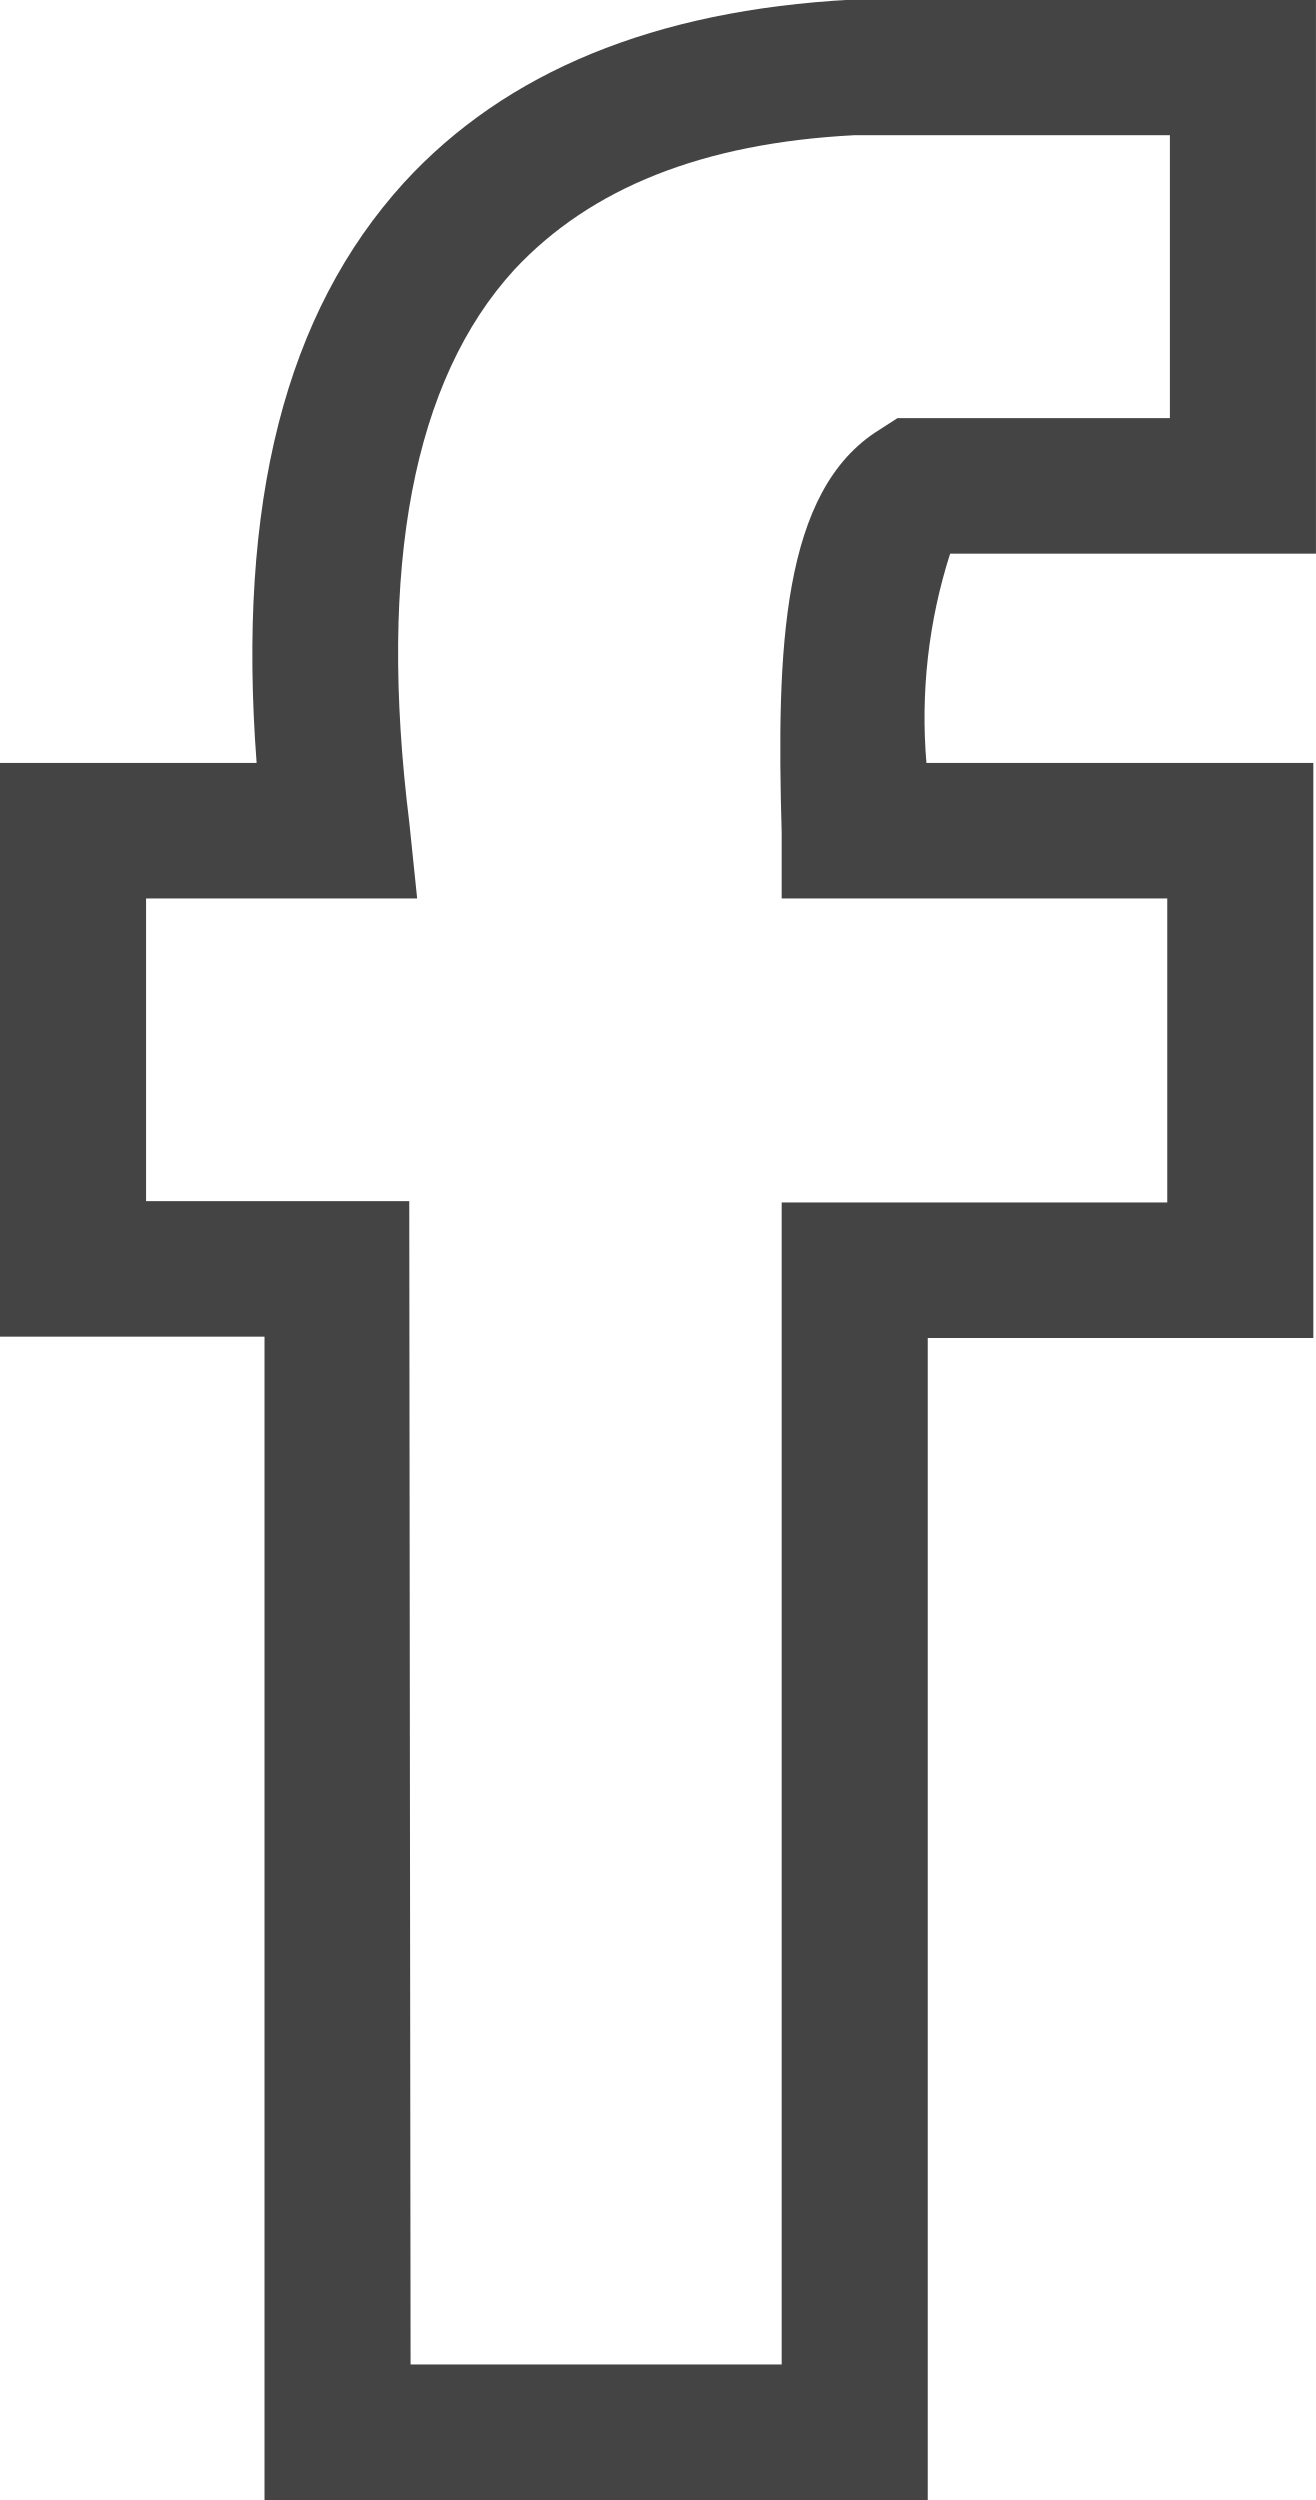
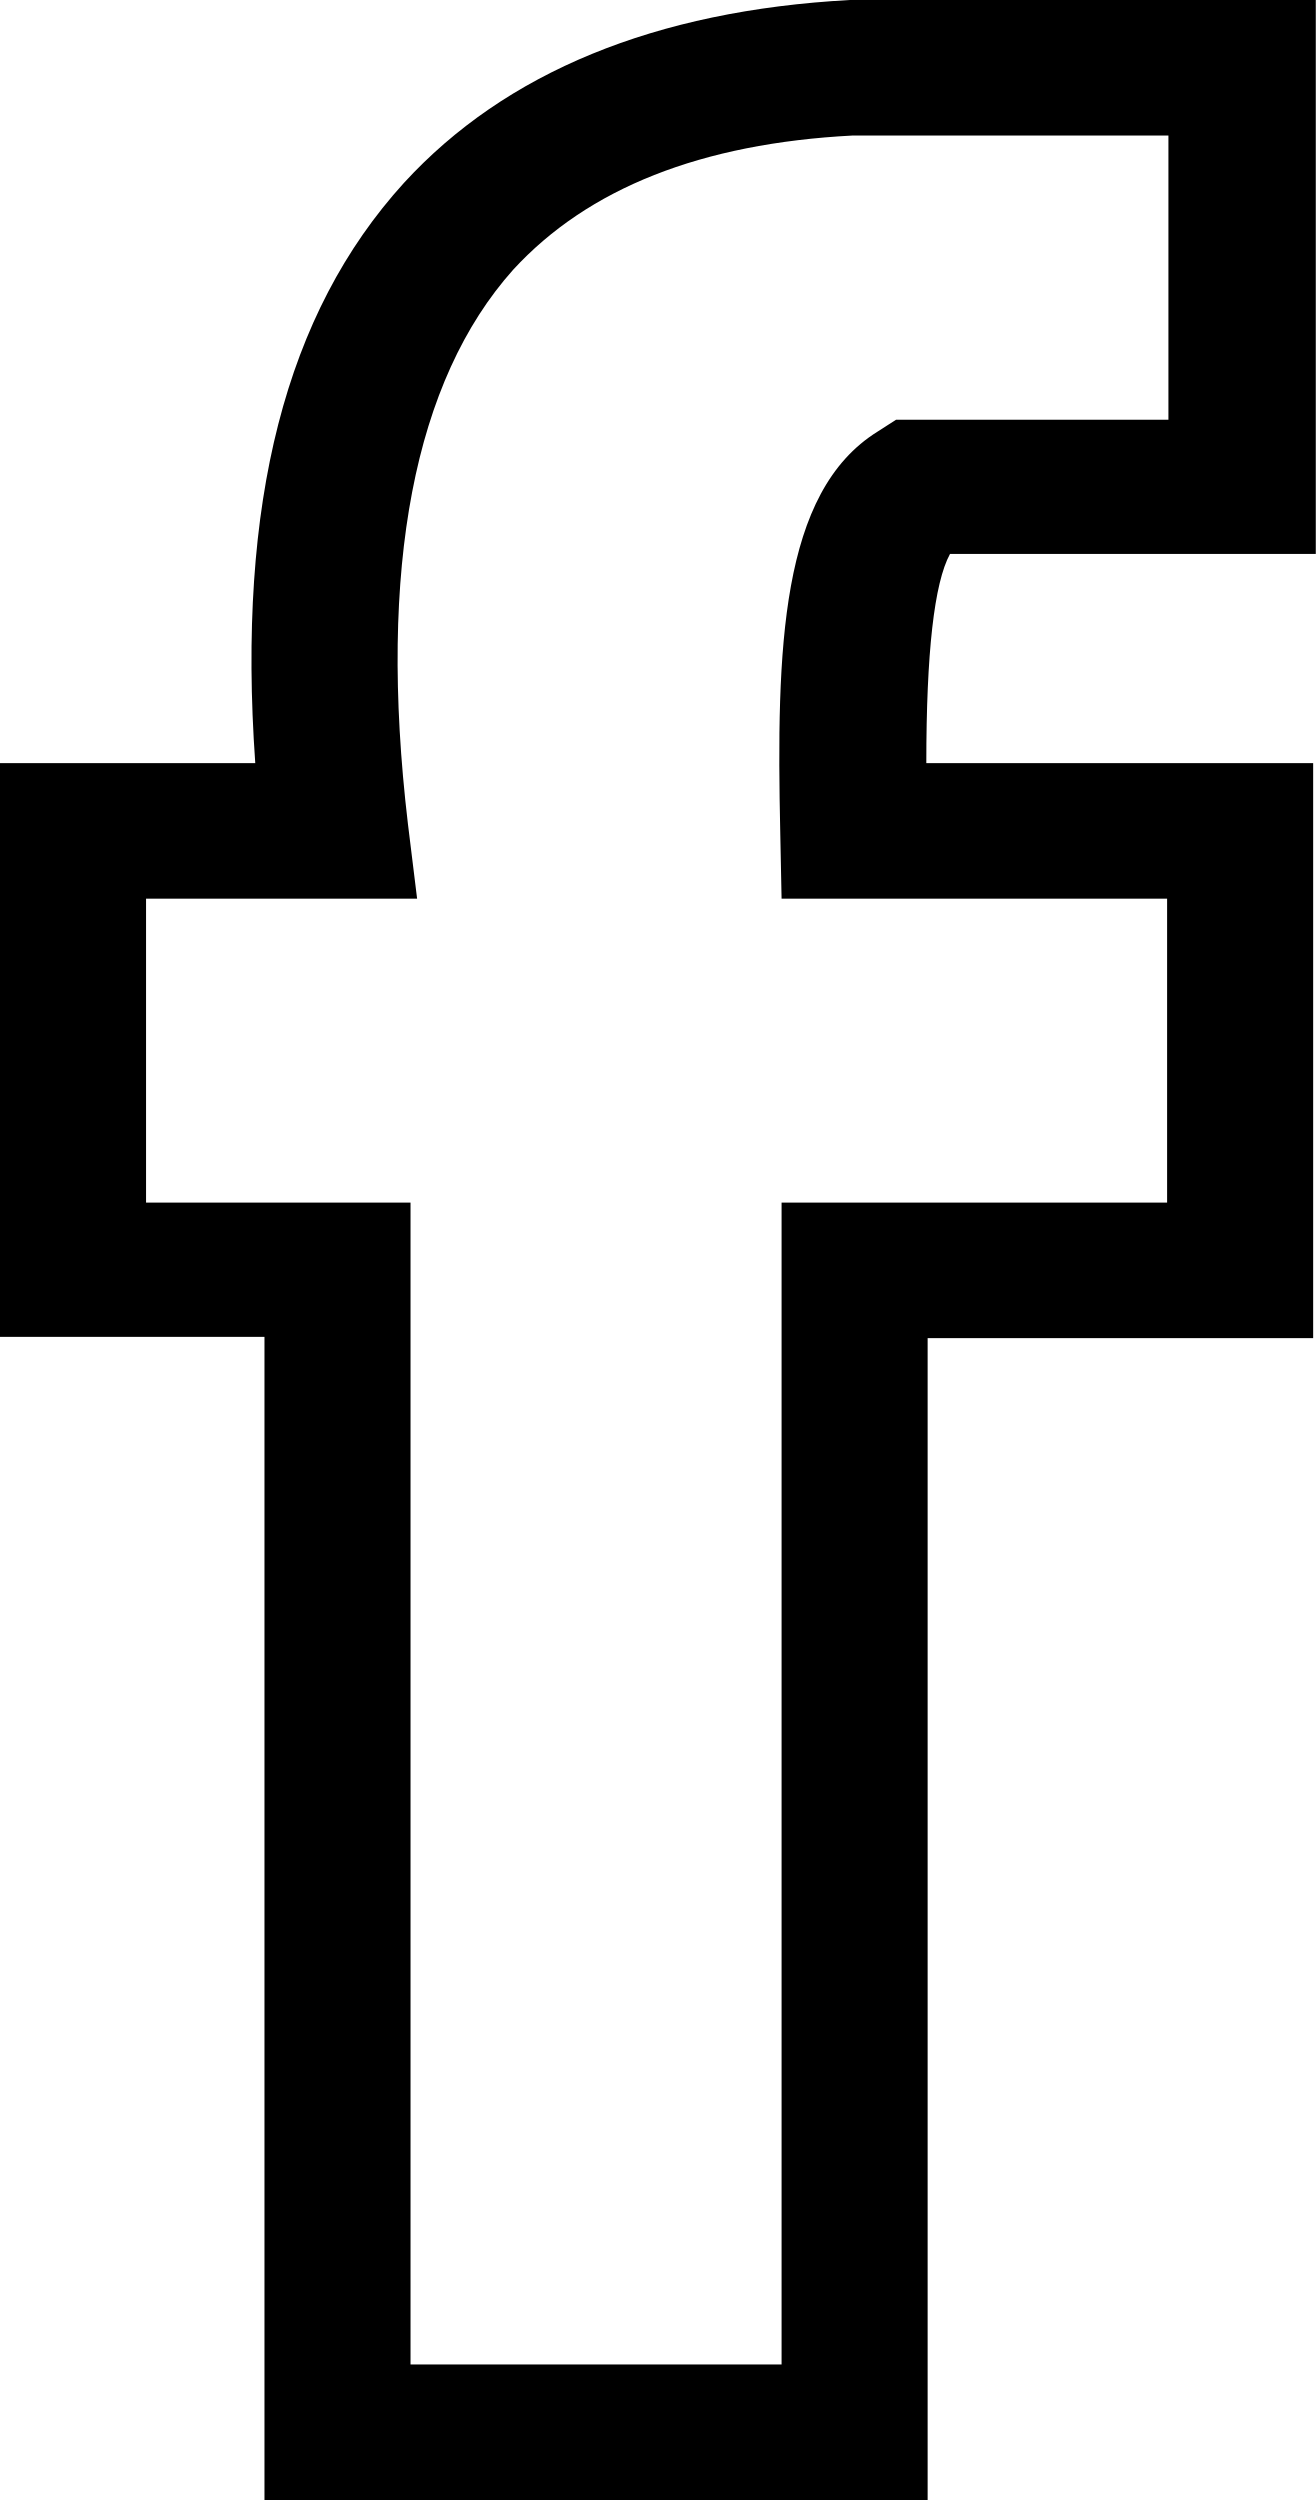
- <svg xmlns="http://www.w3.org/2000/svg" fill="#444444" height="25.33" width="13.33">
-   <defs>
-     <clipPath id="a" clipPathUnits="userSpaceOnUse">
-       <path d="M0 19h10V0H0z" />
-     </clipPath>
-   </defs>
-   <g clip-path="url(#a)" transform="matrix(1.33333 0 0 -1.33333 0 25.33)">
-     <path d="M3.12 1.03h2.82v8.83h2.93v2.31H5.94v.5c-.04 1.4 0 2.6.74 3.06l.14.09h2.07v2.15h-2.4c-1.15-.06-2-.4-2.58-1.02-.77-.84-1.04-2.26-.8-4.2l.06-.58H1.11v-2.3h2zM7.05 0H2.01v8.84H0v4.36h1.95c-.15 1.98.22 3.42 1.12 4.41.77.84 1.9 1.31 3.4 1.39H10v-4.21H7.22a4.09 4.09 0 01-.18-1.59h2.94V8.83H7.05z" />
+ <svg xmlns="http://www.w3.org/2000/svg" version="1.1" id="Layer_1" x="0px" y="0px" viewBox="0 0 10 19" style="enable-background:new 0 0 10 19;" xml:space="preserve">
+   <g>
+     <path d="M7.05,19H2.01v-8.84H0V5.8h1.94C1.8,3.82,2.17,2.38,3.07,1.39C3.84,0.55,4.98,0.08,6.46,0L10,0v4.21H7.22   C7.1,4.43,7.04,4.96,7.04,5.8h2.94v4.37H7.05V19z M3.12,17.97h2.82V9.14h2.93V6.83H5.94l-0.01-0.5c-0.03-1.4,0-2.59,0.74-3.05   l0.14-0.09h2.07V1.03h-2.4c-1.15,0.06-2.01,0.4-2.58,1.02C3.15,2.89,2.87,4.31,3.1,6.26l0.07,0.57H1.11v2.31h2.01V17.97z" />
  </g>
</svg>
